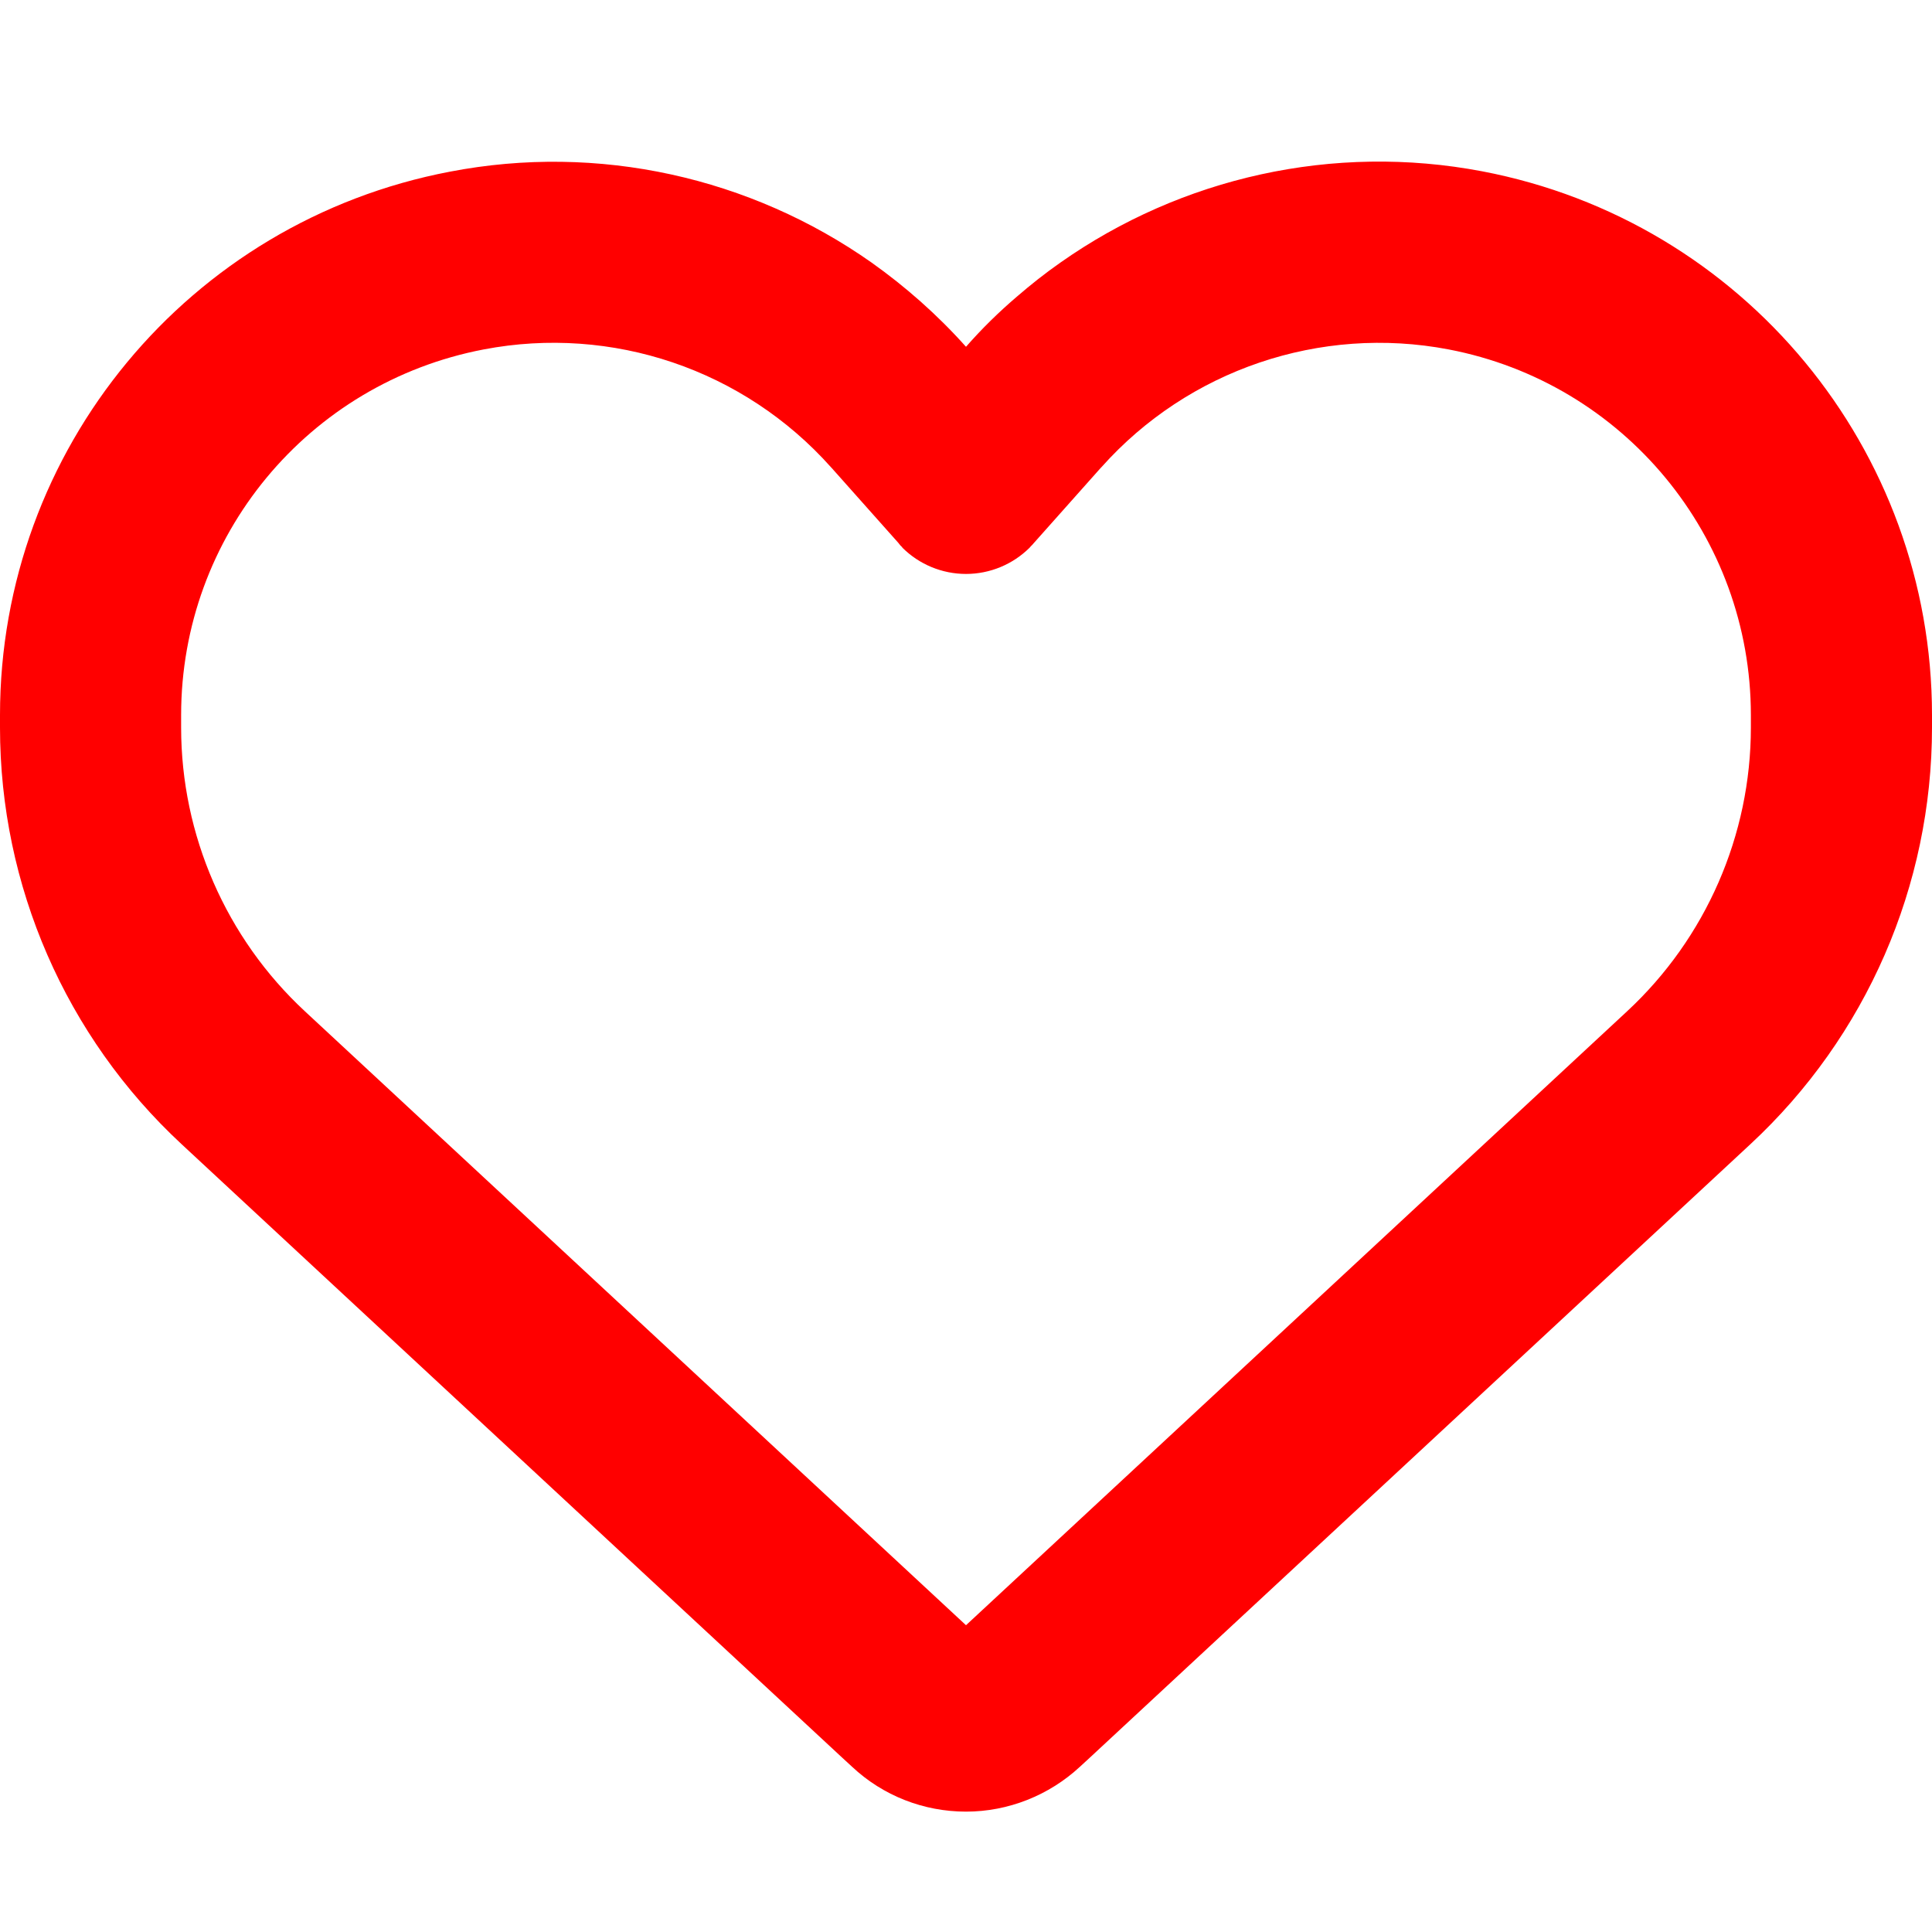
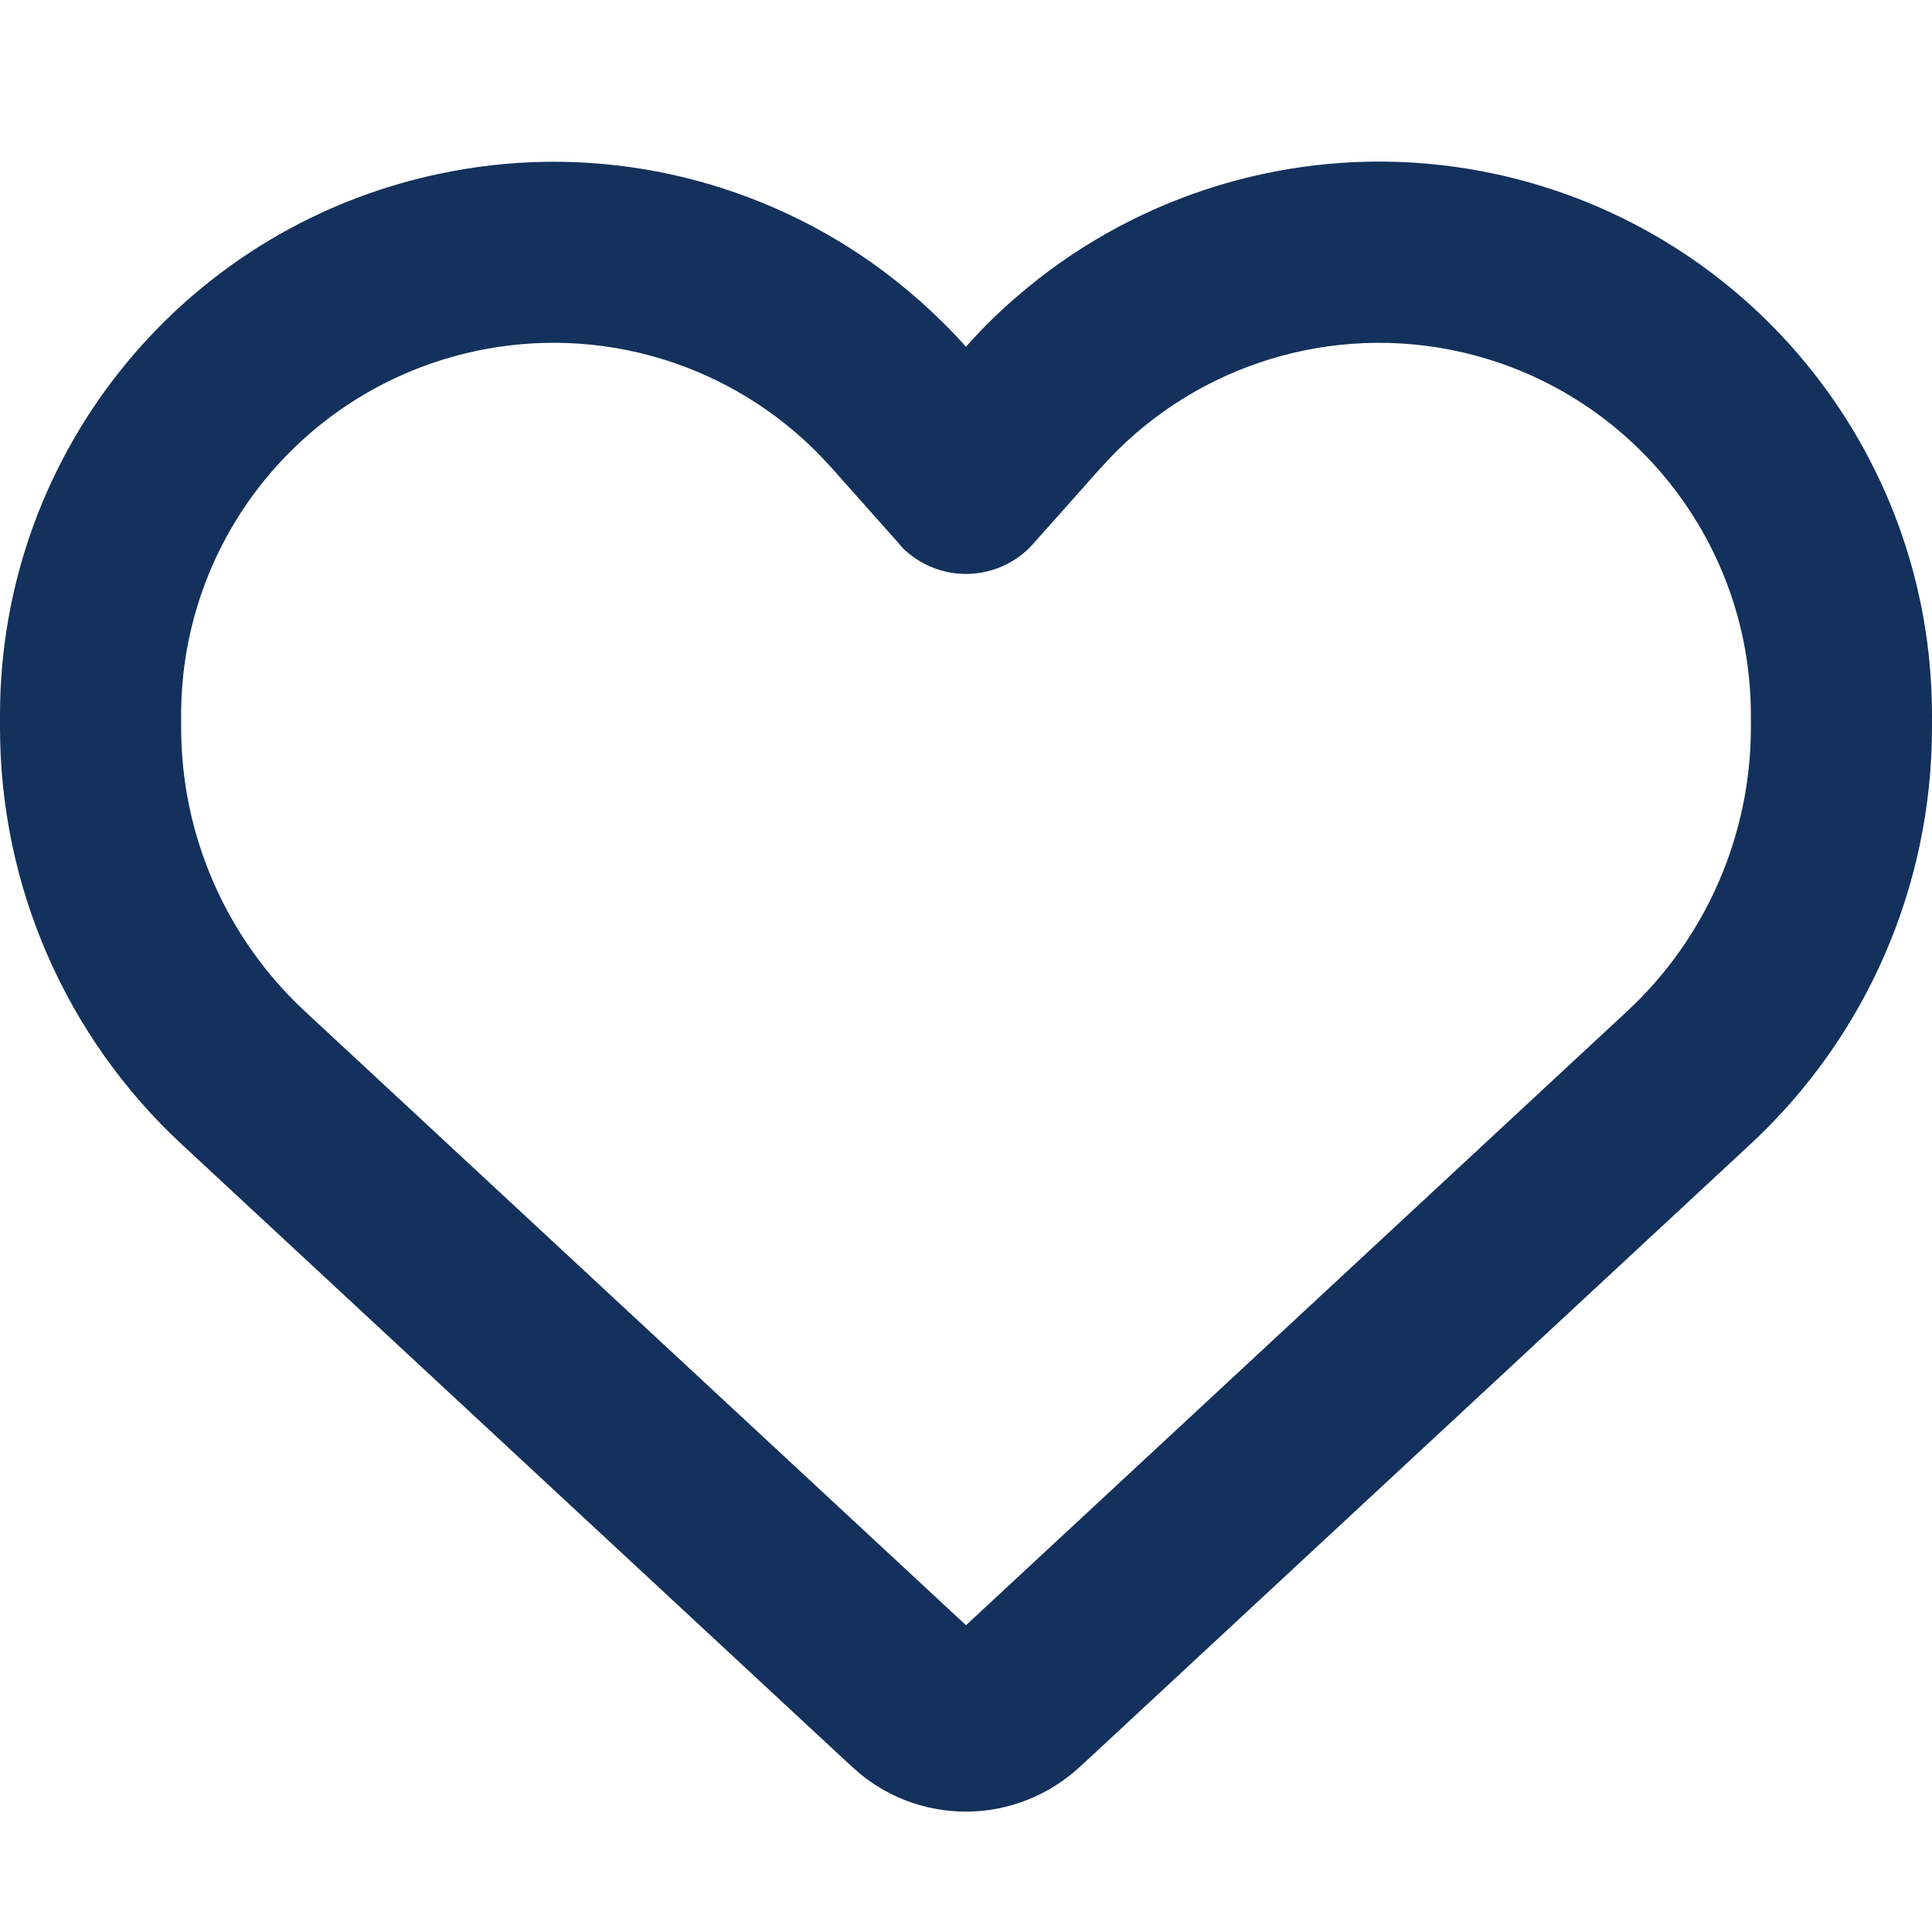
<svg xmlns="http://www.w3.org/2000/svg" viewBox="0 0 512 512">
-   <path fill="#ff0000" d="M225.8 468.2l-2.5-2.3L48.1 303.2C17.4 274.7 0 234.7 0 192.8l0-3.3c0-70.4 50-130.8 119.2-144C158.6 37.9 198.9 47 231 69.6c9 6.4 17.4 13.8 25 22.3c4.2-4.8 8.7-9.2 13.5-13.3c3.7-3.2 7.5-6.2 11.5-9c0 0 0 0 0 0C313.1 47 353.4 37.9 392.8 45.4C462 58.6 512 119.1 512 189.5l0 3.3c0 41.9-17.4 81.9-48.1 110.4L288.7 465.9l-2.5 2.3c-8.2 7.6-19 11.9-30.2 11.9s-22-4.2-30.2-11.9zM239.1 145c-.4-.3-.7-.7-1-1.1l-17.8-20-.1-.1s0 0 0 0c-23.1-25.9-58-37.7-92-31.2C81.6 101.5 48 142.1 48 189.5l0 3.3c0 28.5 11.9 55.8 32.8 75.2L256 430.7 431.2 268c20.9-19.4 32.8-46.7 32.8-75.2l0-3.3c0-47.3-33.6-88-80.1-96.9c-34-6.5-69 5.4-92 31.2c0 0 0 0-.1 .1s0 0-.1 .1l-17.8 20c-.3 .4-.7 .7-1 1.1c-4.5 4.5-10.6 7-16.9 7s-12.4-2.5-16.9-7z" />
+   <path fill="#13315c" d="M225.8 468.2l-2.5-2.3L48.1 303.2C17.4 274.7 0 234.7 0 192.8l0-3.3c0-70.4 50-130.8 119.2-144C158.6 37.9 198.9 47 231 69.6c9 6.4 17.4 13.8 25 22.3c4.2-4.8 8.7-9.2 13.5-13.3c3.7-3.2 7.5-6.2 11.5-9c0 0 0 0 0 0C313.1 47 353.4 37.9 392.8 45.4C462 58.6 512 119.1 512 189.5l0 3.3c0 41.9-17.4 81.9-48.1 110.4L288.7 465.9l-2.5 2.3c-8.2 7.6-19 11.9-30.2 11.9s-22-4.2-30.2-11.9zM239.1 145c-.4-.3-.7-.7-1-1.1l-17.8-20-.1-.1s0 0 0 0c-23.1-25.9-58-37.7-92-31.2C81.6 101.5 48 142.1 48 189.5l0 3.3c0 28.5 11.9 55.8 32.8 75.2L256 430.7 431.2 268c20.9-19.4 32.8-46.7 32.8-75.2l0-3.3c0-47.3-33.6-88-80.1-96.9c-34-6.5-69 5.4-92 31.2c0 0 0 0-.1 .1s0 0-.1 .1l-17.8 20c-.3 .4-.7 .7-1 1.1c-4.5 4.5-10.6 7-16.9 7s-12.4-2.5-16.9-7z" />
</svg>
